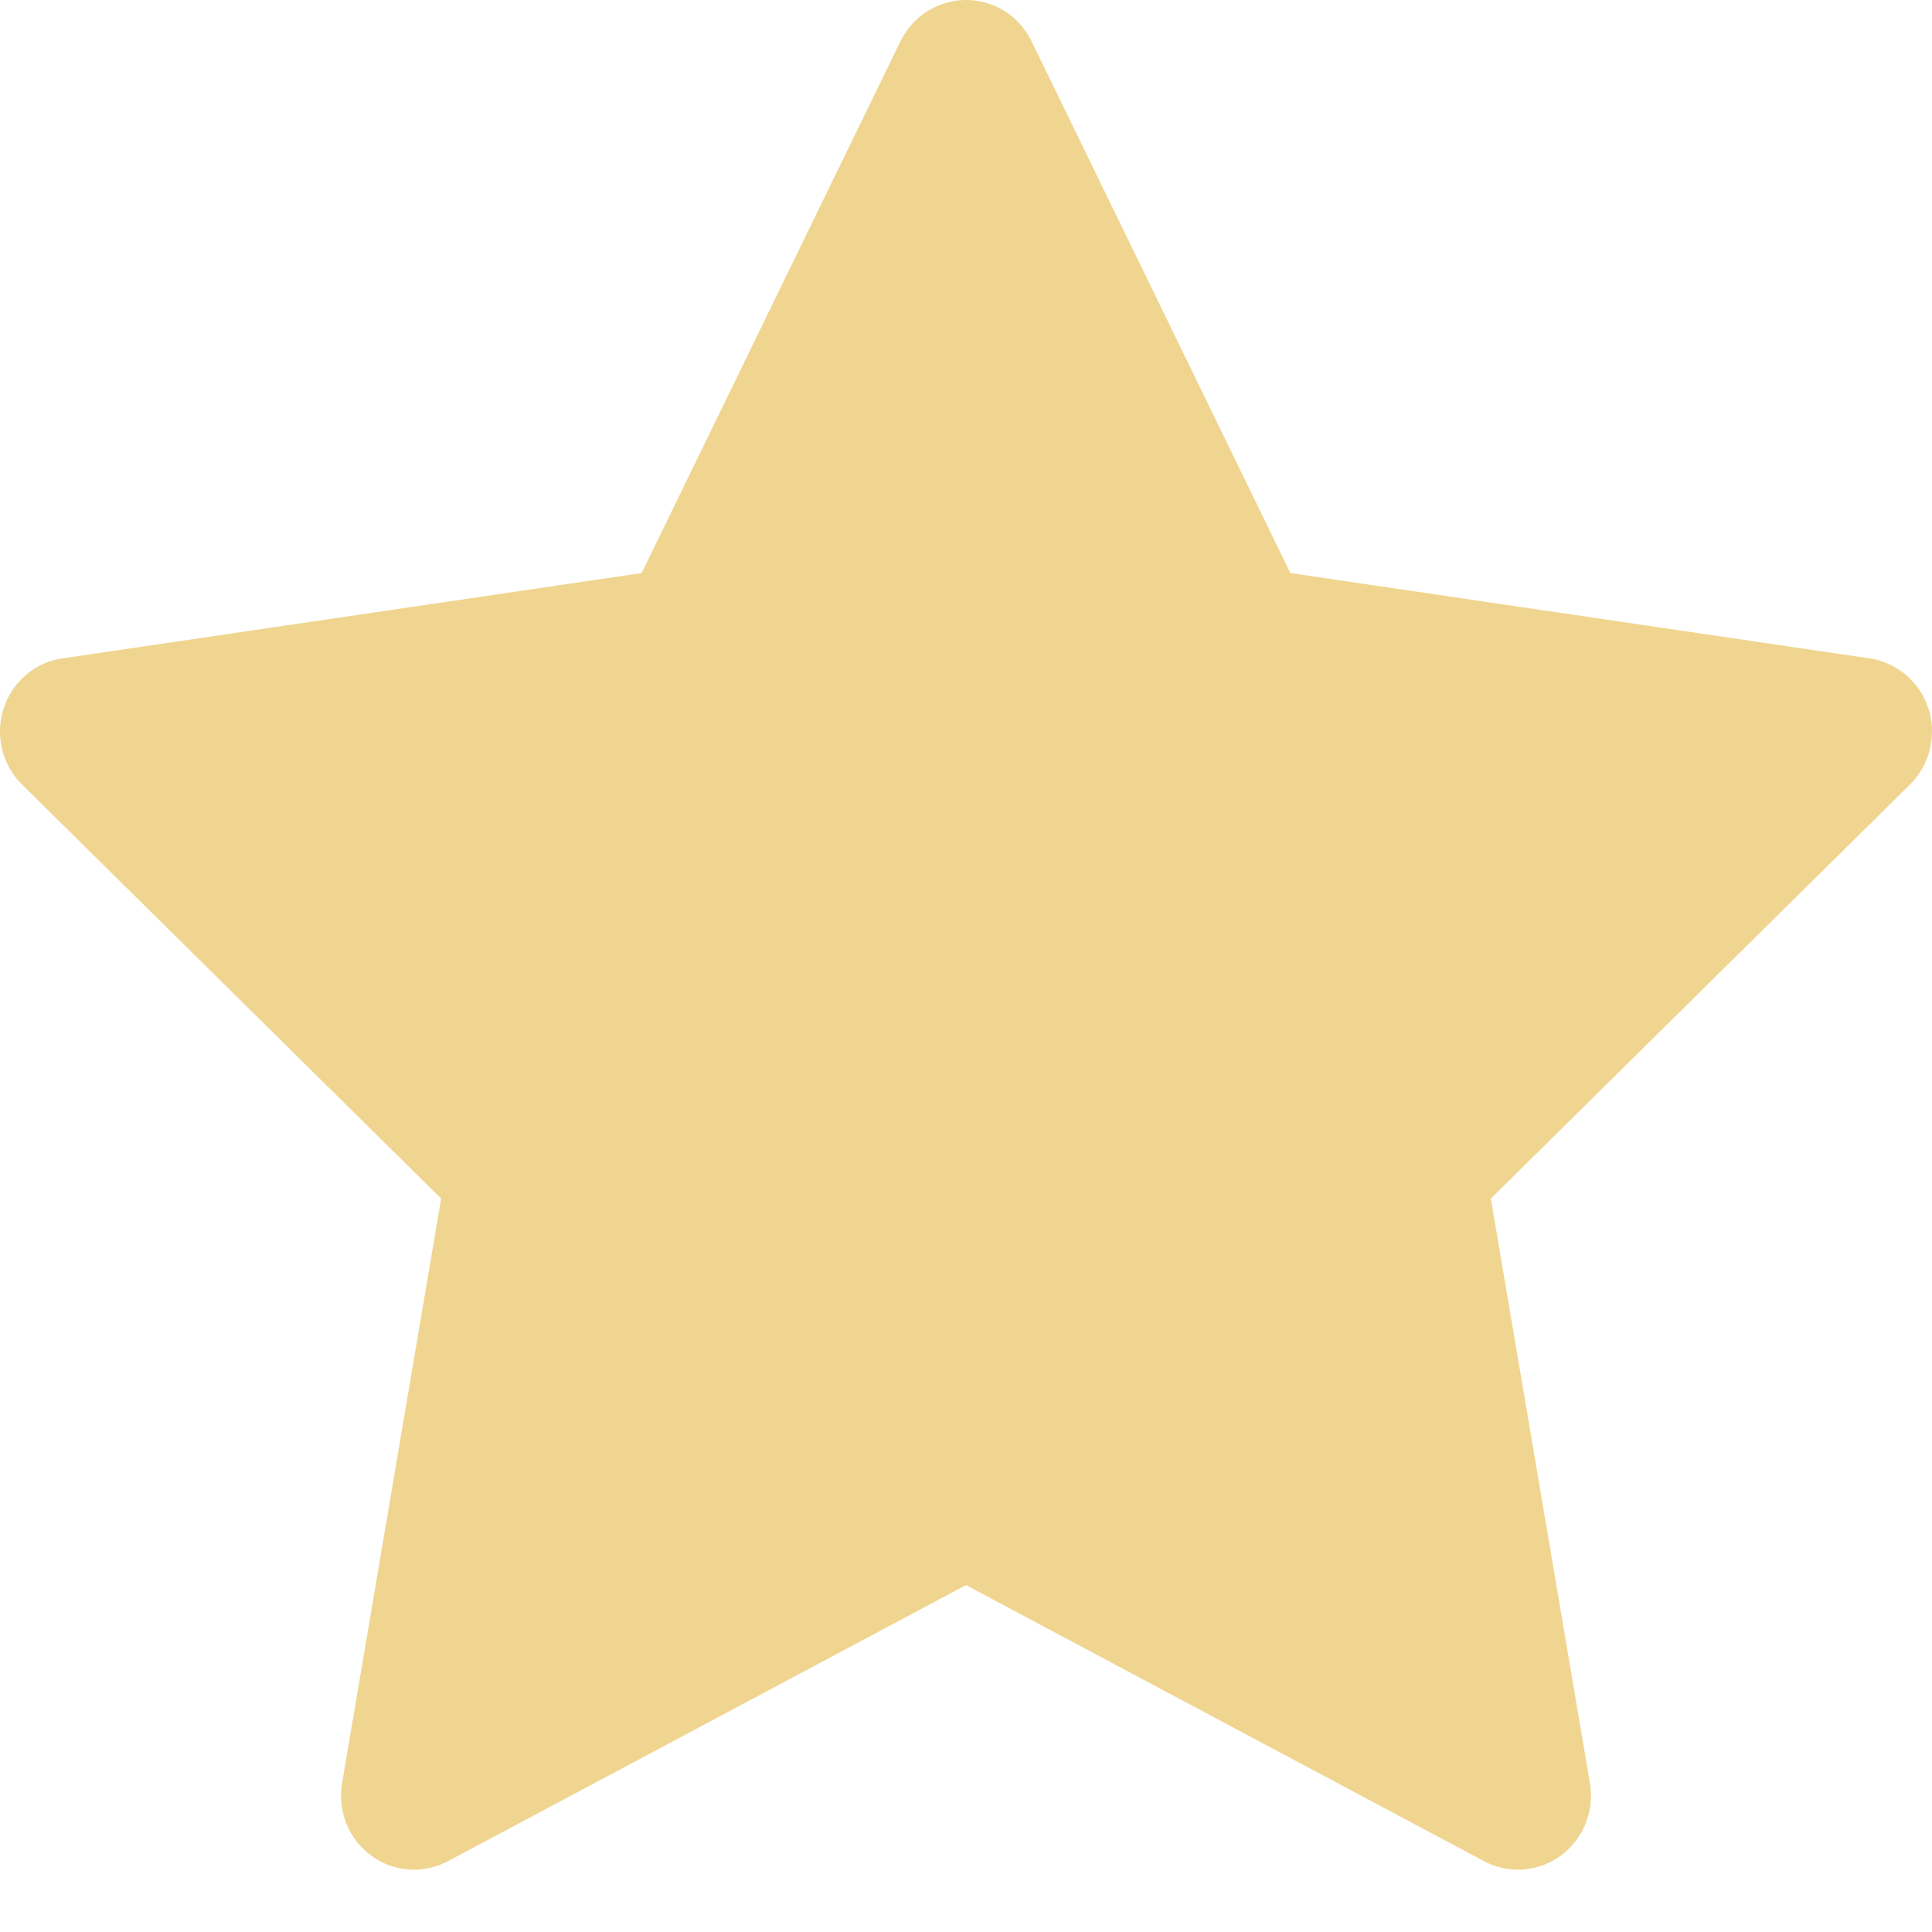
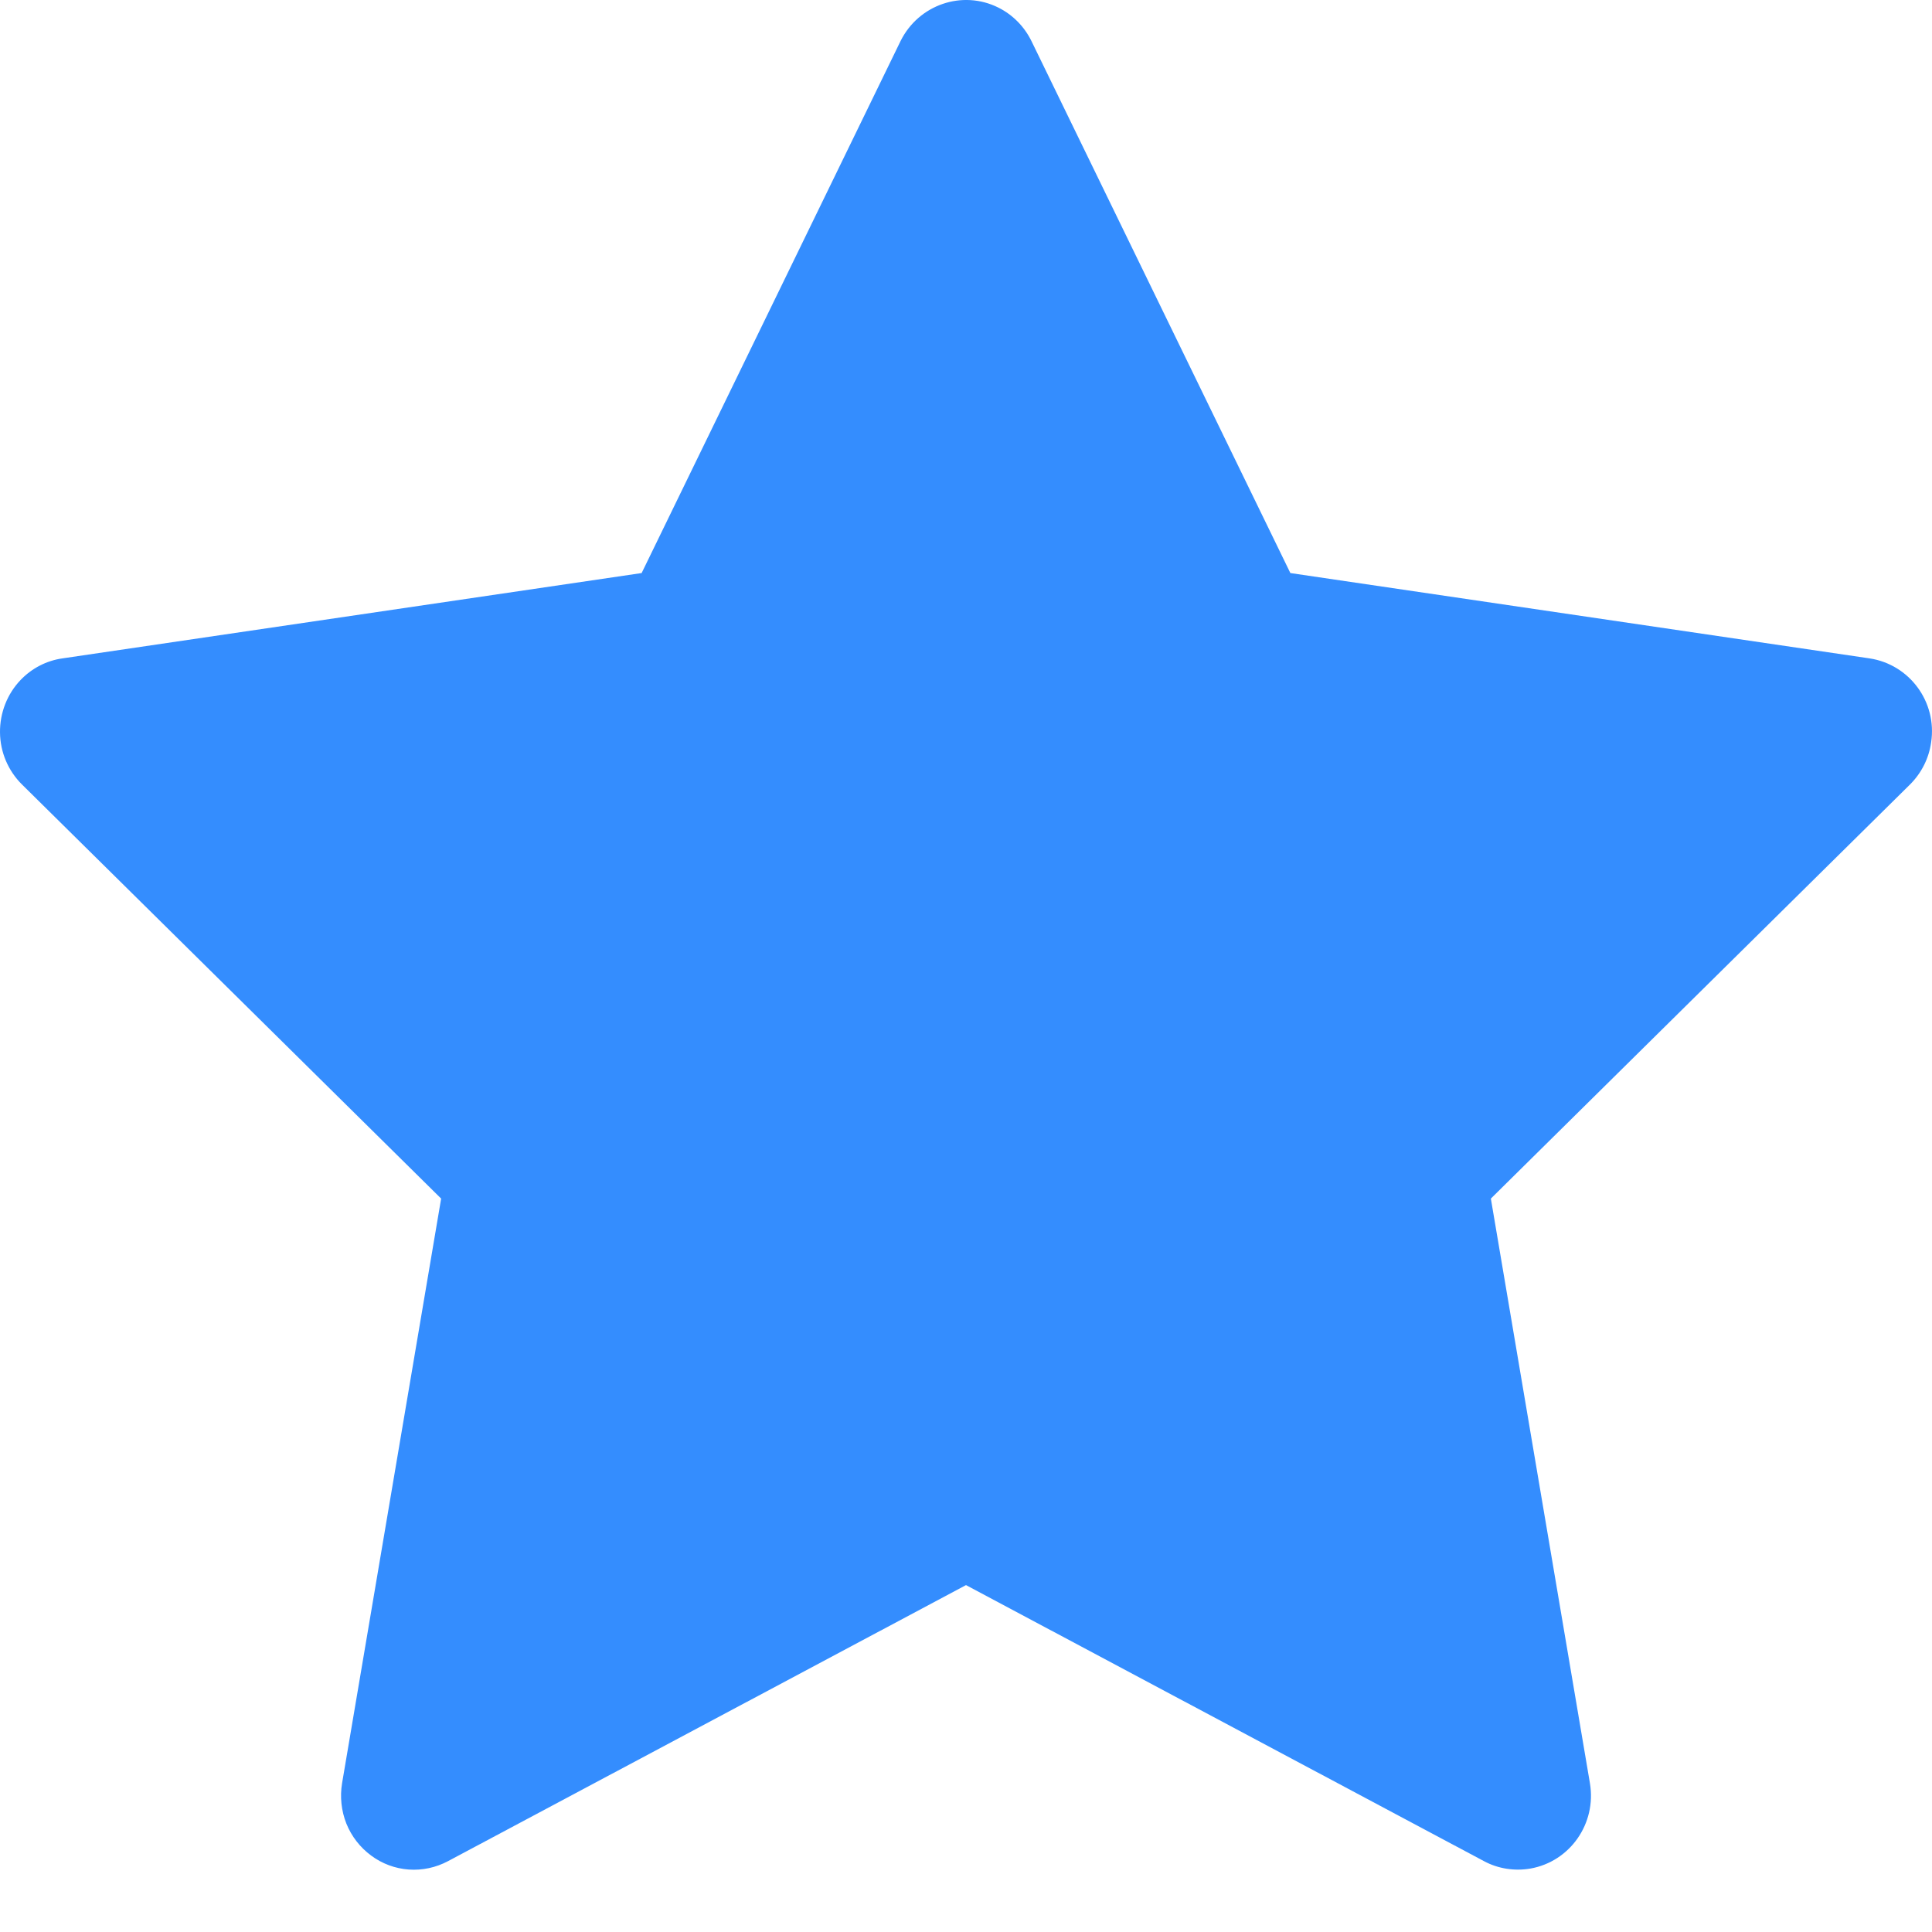
<svg xmlns="http://www.w3.org/2000/svg" width="18" height="18" viewBox="0 0 18 18" fill="none">
-   <path d="M17.418 6.134L12.022 5.339L9.61 0.383C9.544 0.248 9.436 0.138 9.302 0.071C8.966 -0.097 8.558 0.043 8.39 0.383L5.978 5.339L0.582 6.134C0.433 6.155 0.297 6.226 0.193 6.334C0.067 6.465 -0.002 6.642 5.98176e-05 6.825C0.002 7.008 0.076 7.182 0.206 7.31L4.11 11.167L3.187 16.614C3.166 16.741 3.18 16.871 3.227 16.99C3.275 17.109 3.355 17.212 3.458 17.288C3.56 17.364 3.682 17.409 3.808 17.418C3.935 17.427 4.061 17.4 4.174 17.34L9 14.768L13.826 17.34C13.958 17.411 14.111 17.434 14.258 17.409C14.628 17.344 14.876 16.989 14.813 16.614L13.89 11.167L17.794 7.31C17.901 7.204 17.971 7.066 17.992 6.916C18.049 6.539 17.79 6.19 17.418 6.134V6.134Z" fill="#F0D590" />
+   <path d="M17.418 6.134L12.022 5.339L9.61 0.383C9.544 0.248 9.436 0.138 9.302 0.071C8.966 -0.097 8.558 0.043 8.39 0.383L5.978 5.339L0.582 6.134C0.433 6.155 0.297 6.226 0.193 6.334C0.067 6.465 -0.002 6.642 5.98176e-05 6.825C0.002 7.008 0.076 7.182 0.206 7.31L4.11 11.167L3.187 16.614C3.166 16.741 3.18 16.871 3.227 16.99C3.275 17.109 3.355 17.212 3.458 17.288C3.56 17.364 3.682 17.409 3.808 17.418C3.935 17.427 4.061 17.4 4.174 17.34L9 14.768L13.826 17.34C13.958 17.411 14.111 17.434 14.258 17.409C14.628 17.344 14.876 16.989 14.813 16.614L13.89 11.167L17.794 7.31C17.901 7.204 17.971 7.066 17.992 6.916C18.049 6.539 17.79 6.19 17.418 6.134V6.134Z" fill="#348dfe" />
</svg>
